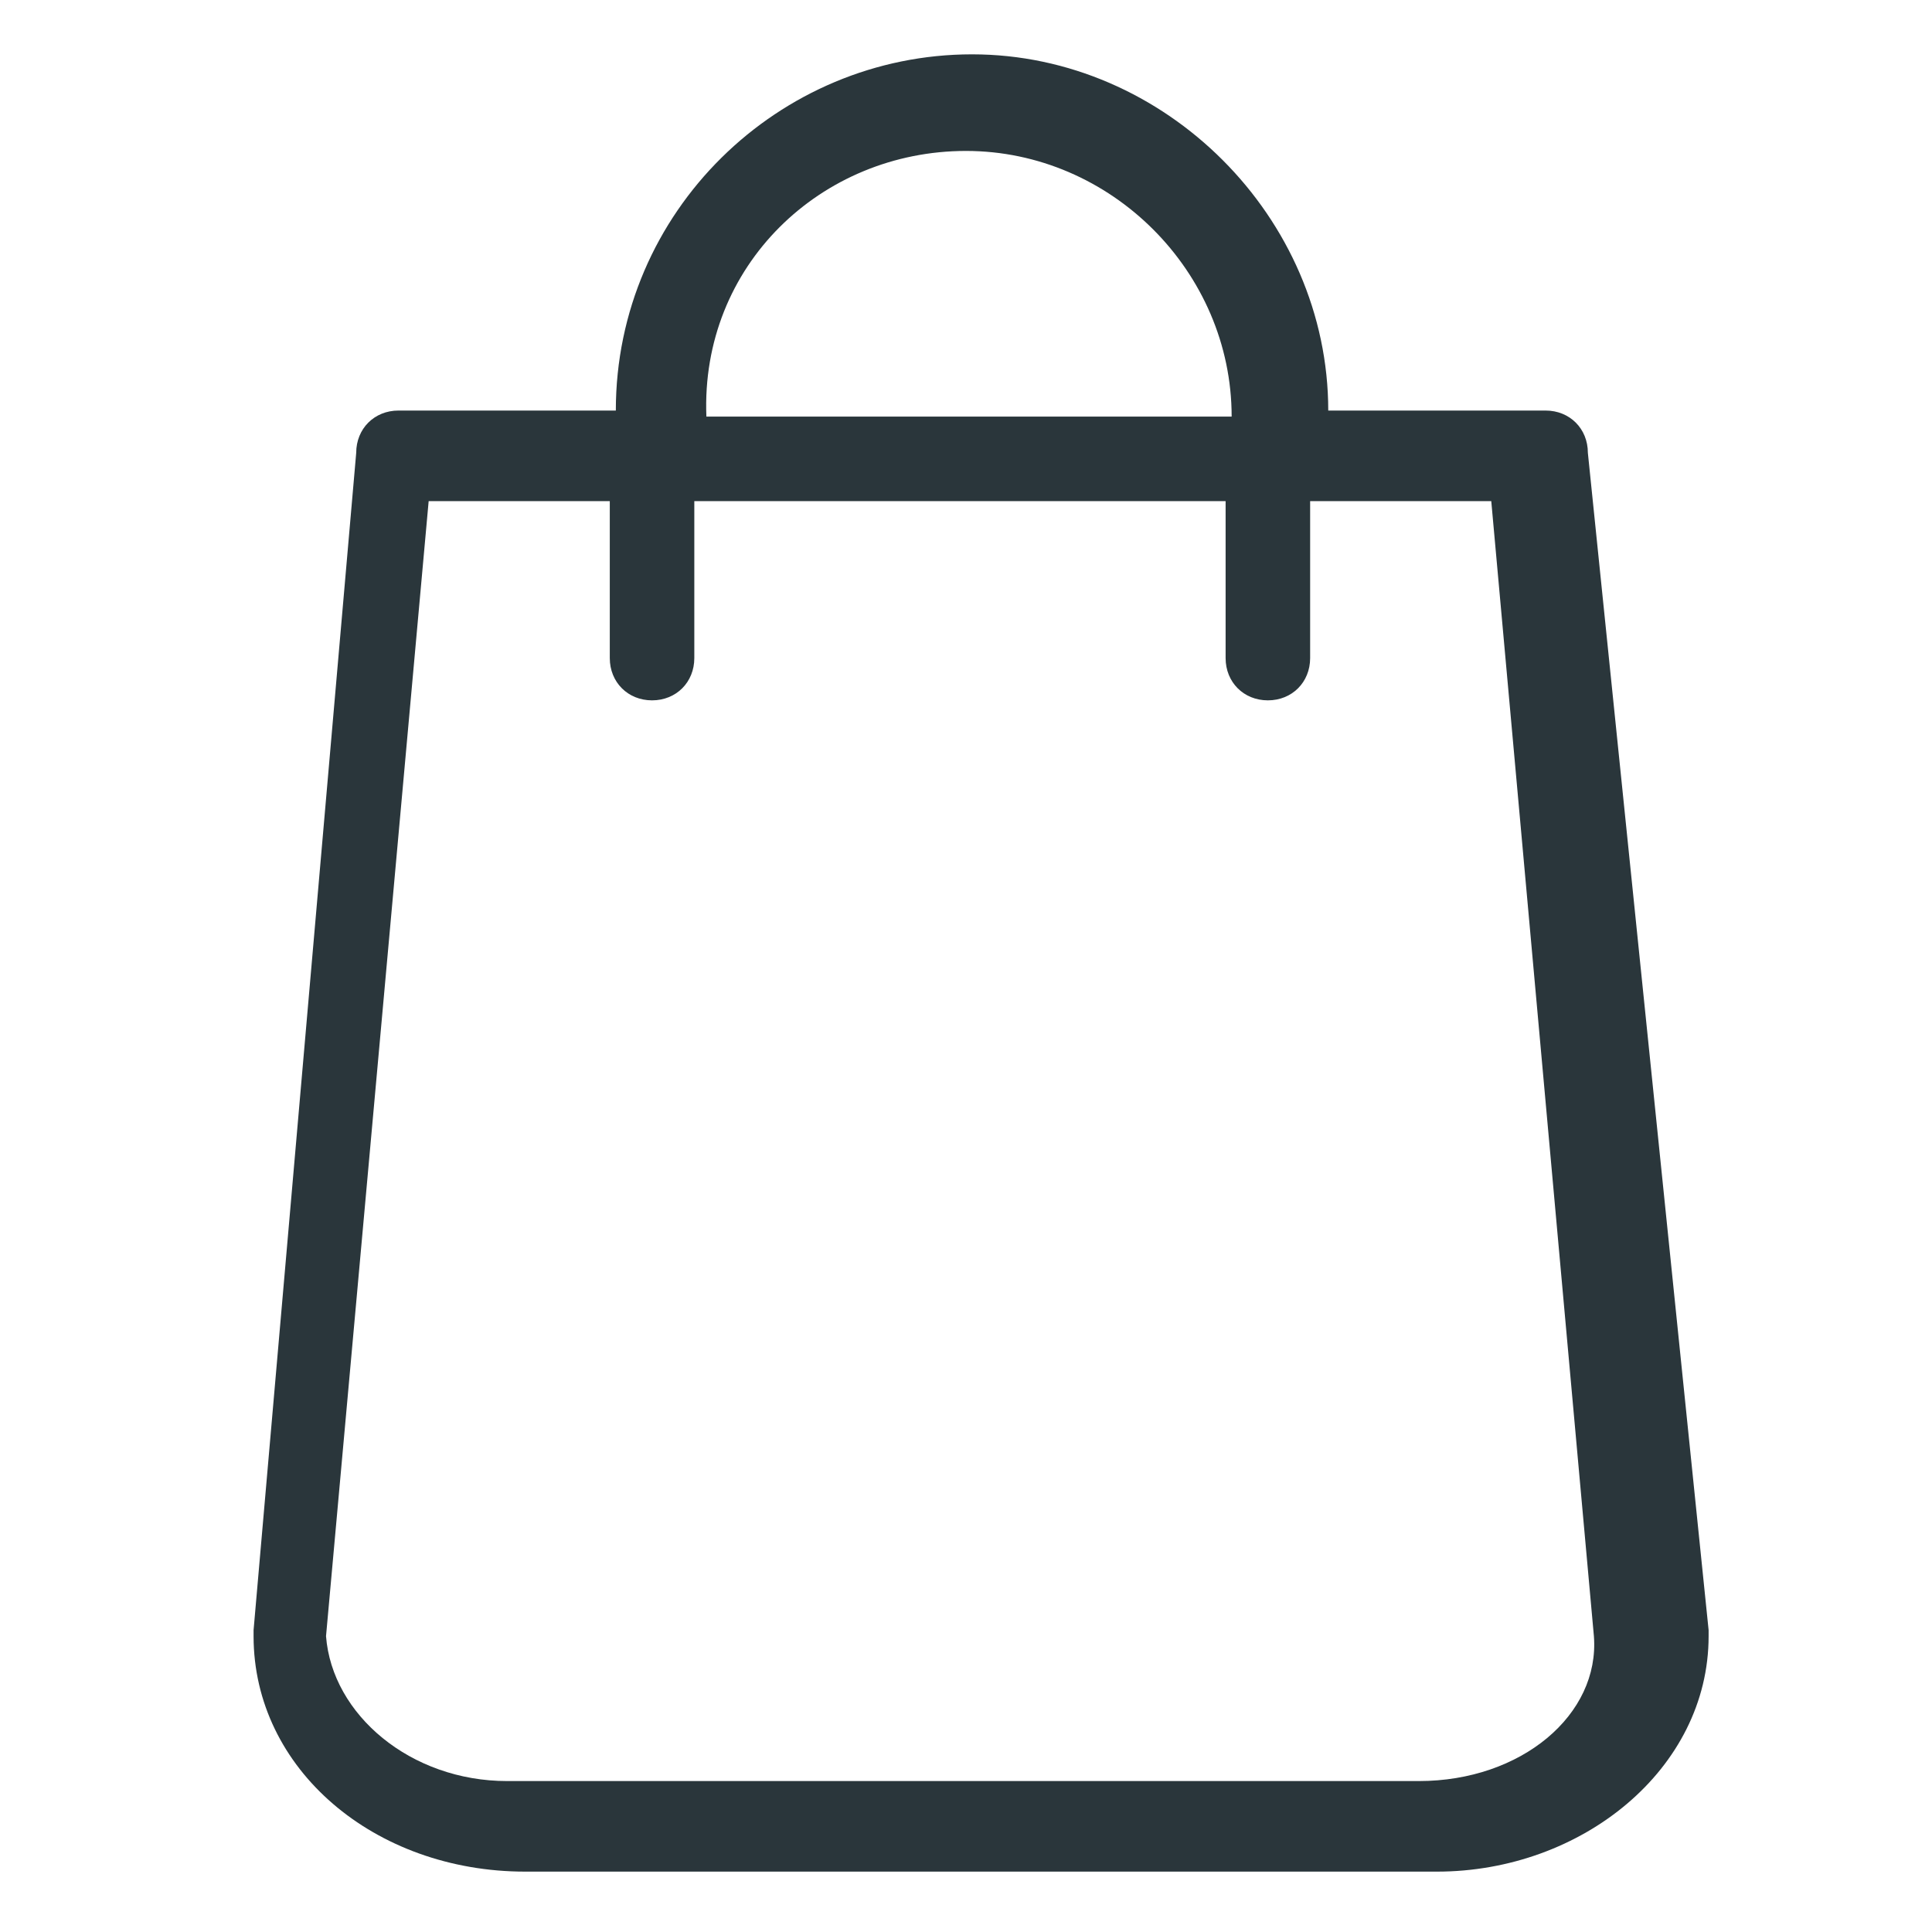
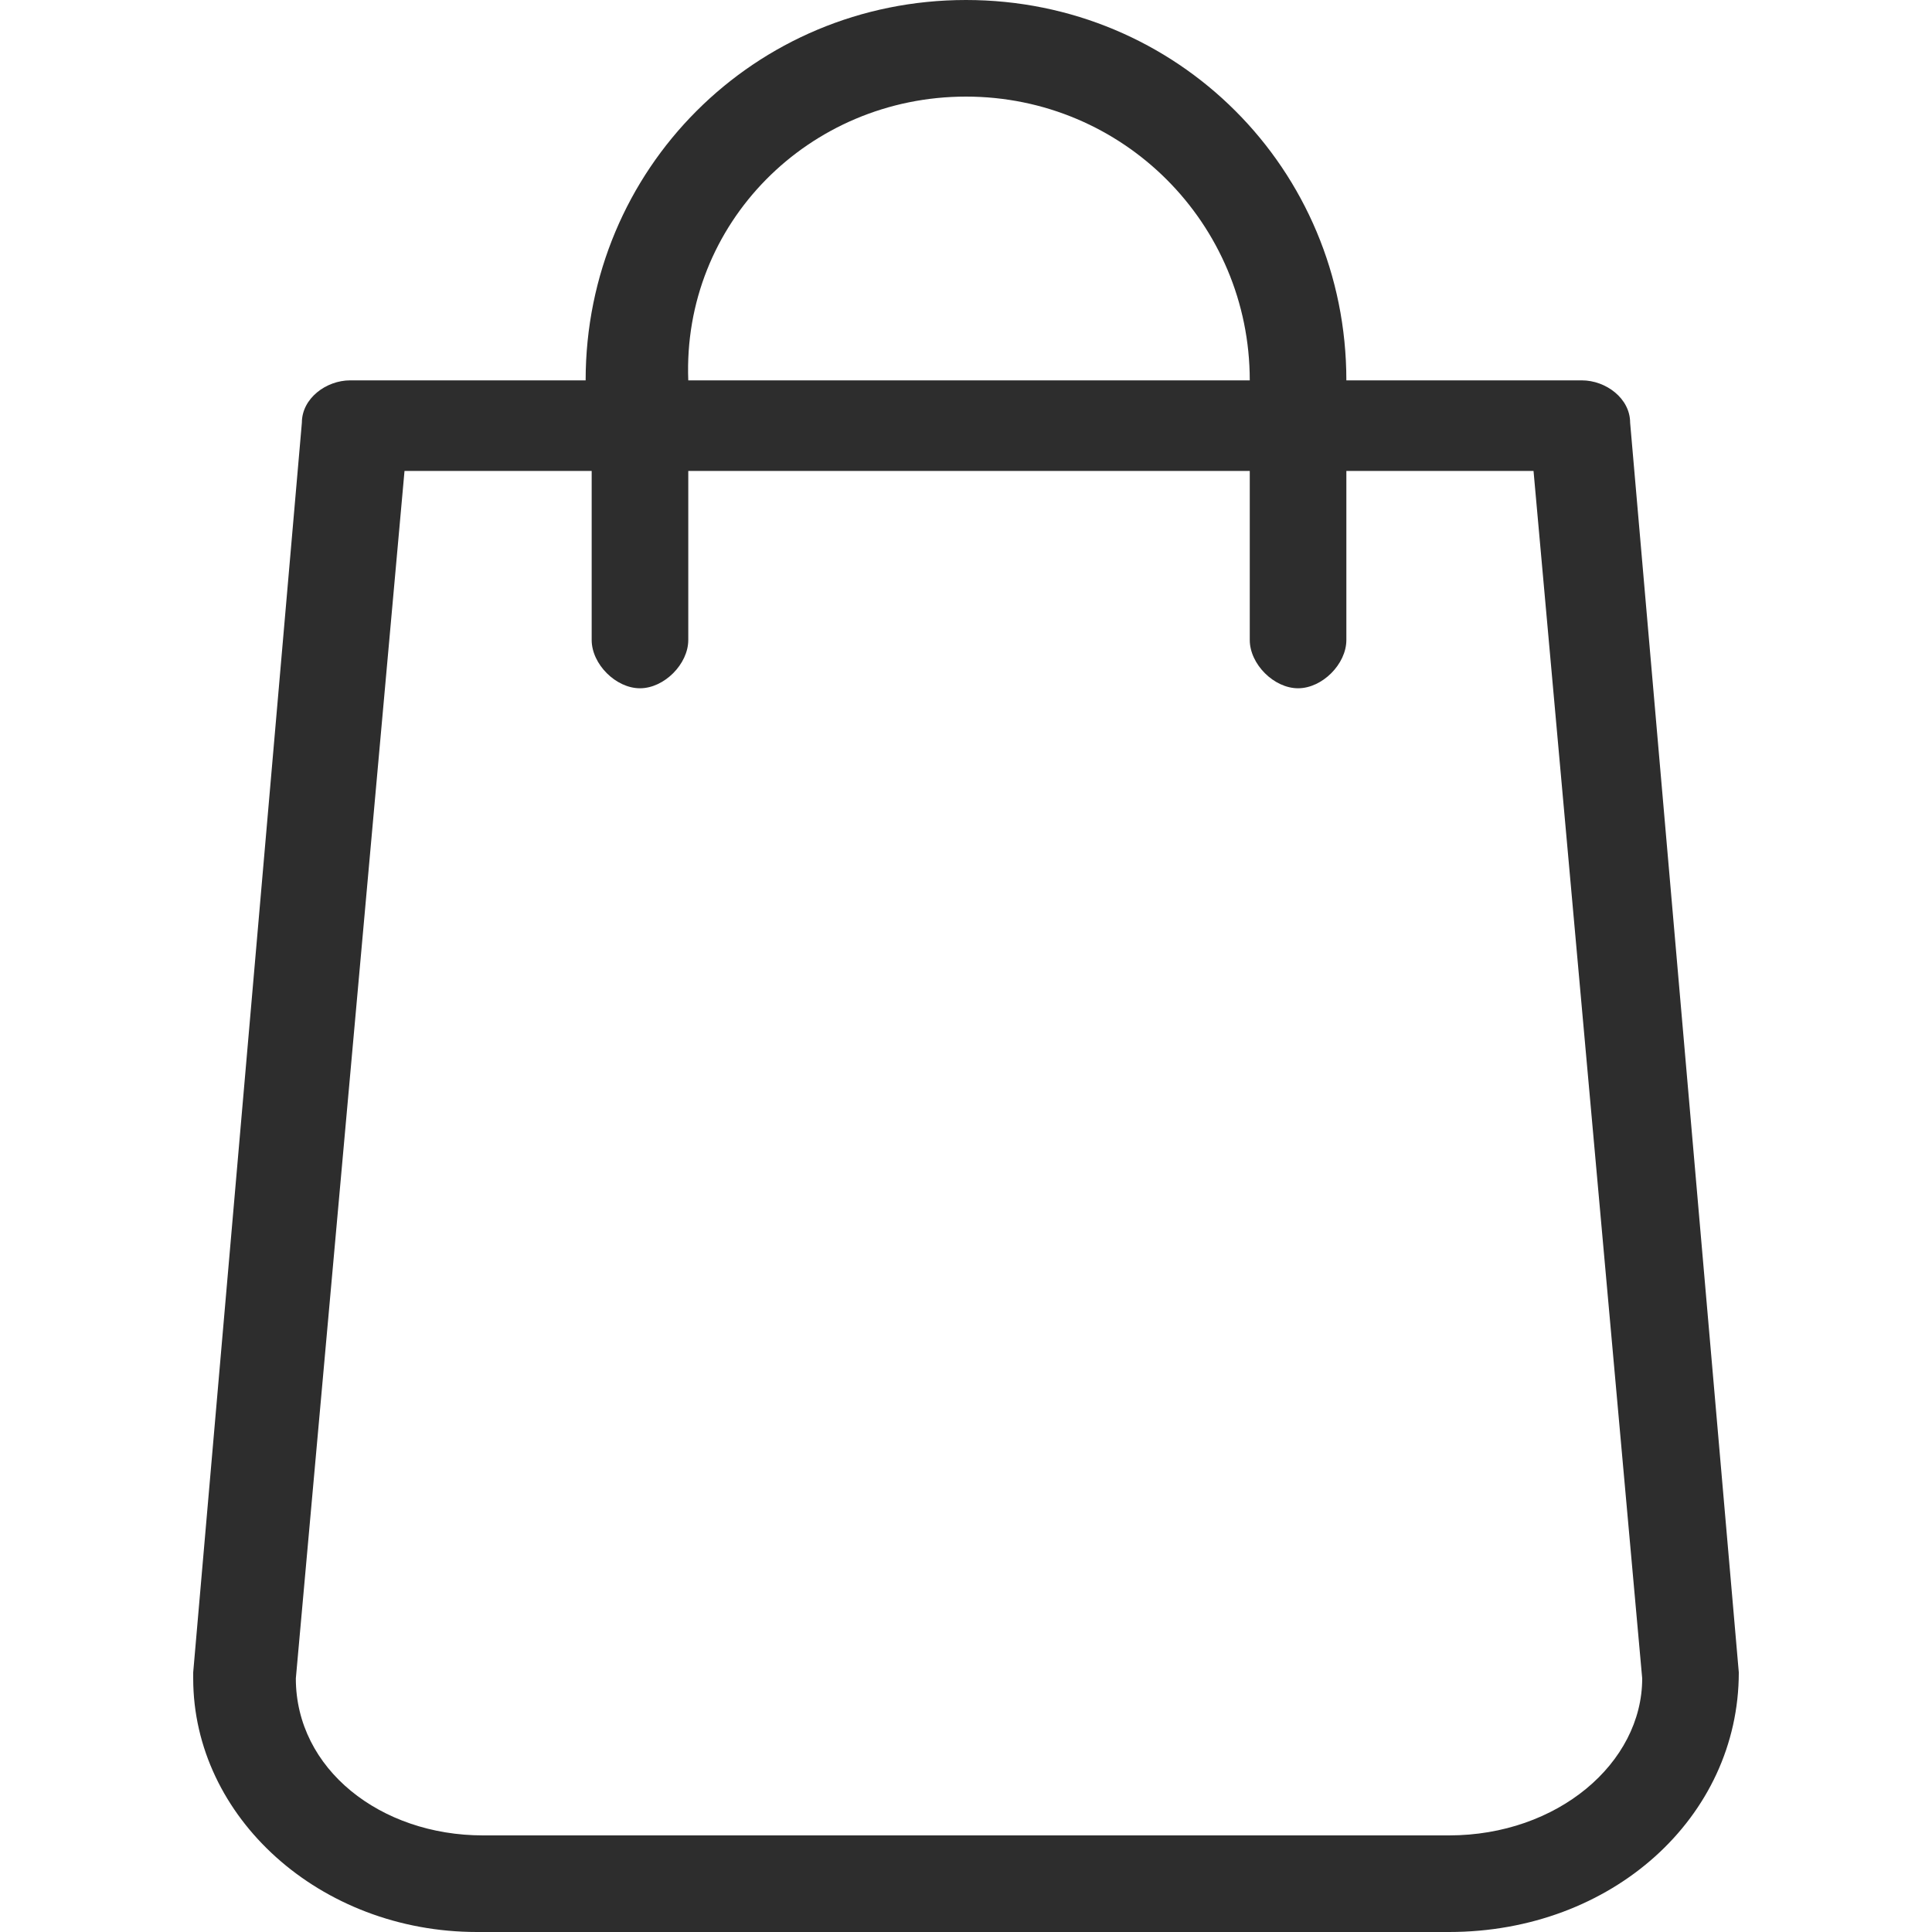
<svg xmlns="http://www.w3.org/2000/svg" version="1.1" id="Слой_1" x="0px" y="0px" viewBox="-213 405.4 32 32" style="enable-background:new -213 405.4 32 32;" xml:space="preserve">
  <style type="text/css">
- 	.st0{fill:#2A363B;}
+ 	.st0{fill:#2D2D2D;}
</style>
-   <path class="st0" d="M-186.7,412.9c0-0.4-0.3-0.7-0.7-0.7h-3.6c0-3.2-2.7-5.9-5.9-5.9c-3.2,0-5.9,2.6-5.9,5.9h-3.6  c-0.4,0-0.7,0.3-0.7,0.7l-1.7,19.5c0,0,0,0,0,0.1c0,2.2,2,3.9,4.5,3.9h15.1c2.4,0,4.5-1.7,4.5-3.9c0,0,0,0,0-0.1L-186.7,412.9z   M-197,407.9c2.4,0,4.4,2,4.4,4.4h-8.7C-201.4,409.8-199.4,407.9-197,407.9z M-189.5,434.9h-15.1c-1.6,0-2.9-1.1-3-2.4l1.7-18.8h3  v2.6c0,0.4,0.3,0.7,0.7,0.7c0.4,0,0.7-0.3,0.7-0.7v-2.6h8.8v2.6c0,0.4,0.3,0.7,0.7,0.7c0.4,0,0.7-0.3,0.7-0.7v-2.6h3l1.7,18.8  C-186.5,433.8-187.8,434.9-189.5,434.9z" />
+   <path class="st0" d="M-184.2,433.1l-1.8-20.7c0-0.4-0.4-0.7-0.8-0.7h-3.9c0-3.5-2.8-6.3-6.3-6.3s-6.3,2.8-6.3,6.3h-3.9  c-0.4,0-0.8,0.3-0.8,0.7l-1.8,20.7c0,0,0,0,0,0.1c0,2.3,2.1,4.2,4.7,4.2h16.1C-186.3,437.4-184.2,435.5-184.2,433.1  C-184.2,433.2-184.2,433.1-184.2,433.1z M-197,407c2.6,0,4.7,2.1,4.7,4.7h-9.3C-201.7,409.1-199.6,407-197,407z M-189,435.8H-205  c-1.7,0-3.1-1.1-3.1-2.6l1.8-20h3.1v2.8c0,0.4,0.4,0.8,0.8,0.8c0.4,0,0.8-0.4,0.8-0.8v-2.8h9.3v2.8c0,0.4,0.4,0.8,0.8,0.8  c0.4,0,0.8-0.4,0.8-0.8v-2.8h3.1l1.8,20C-185.8,434.6-187.2,435.8-189,435.8z" />
</svg>
